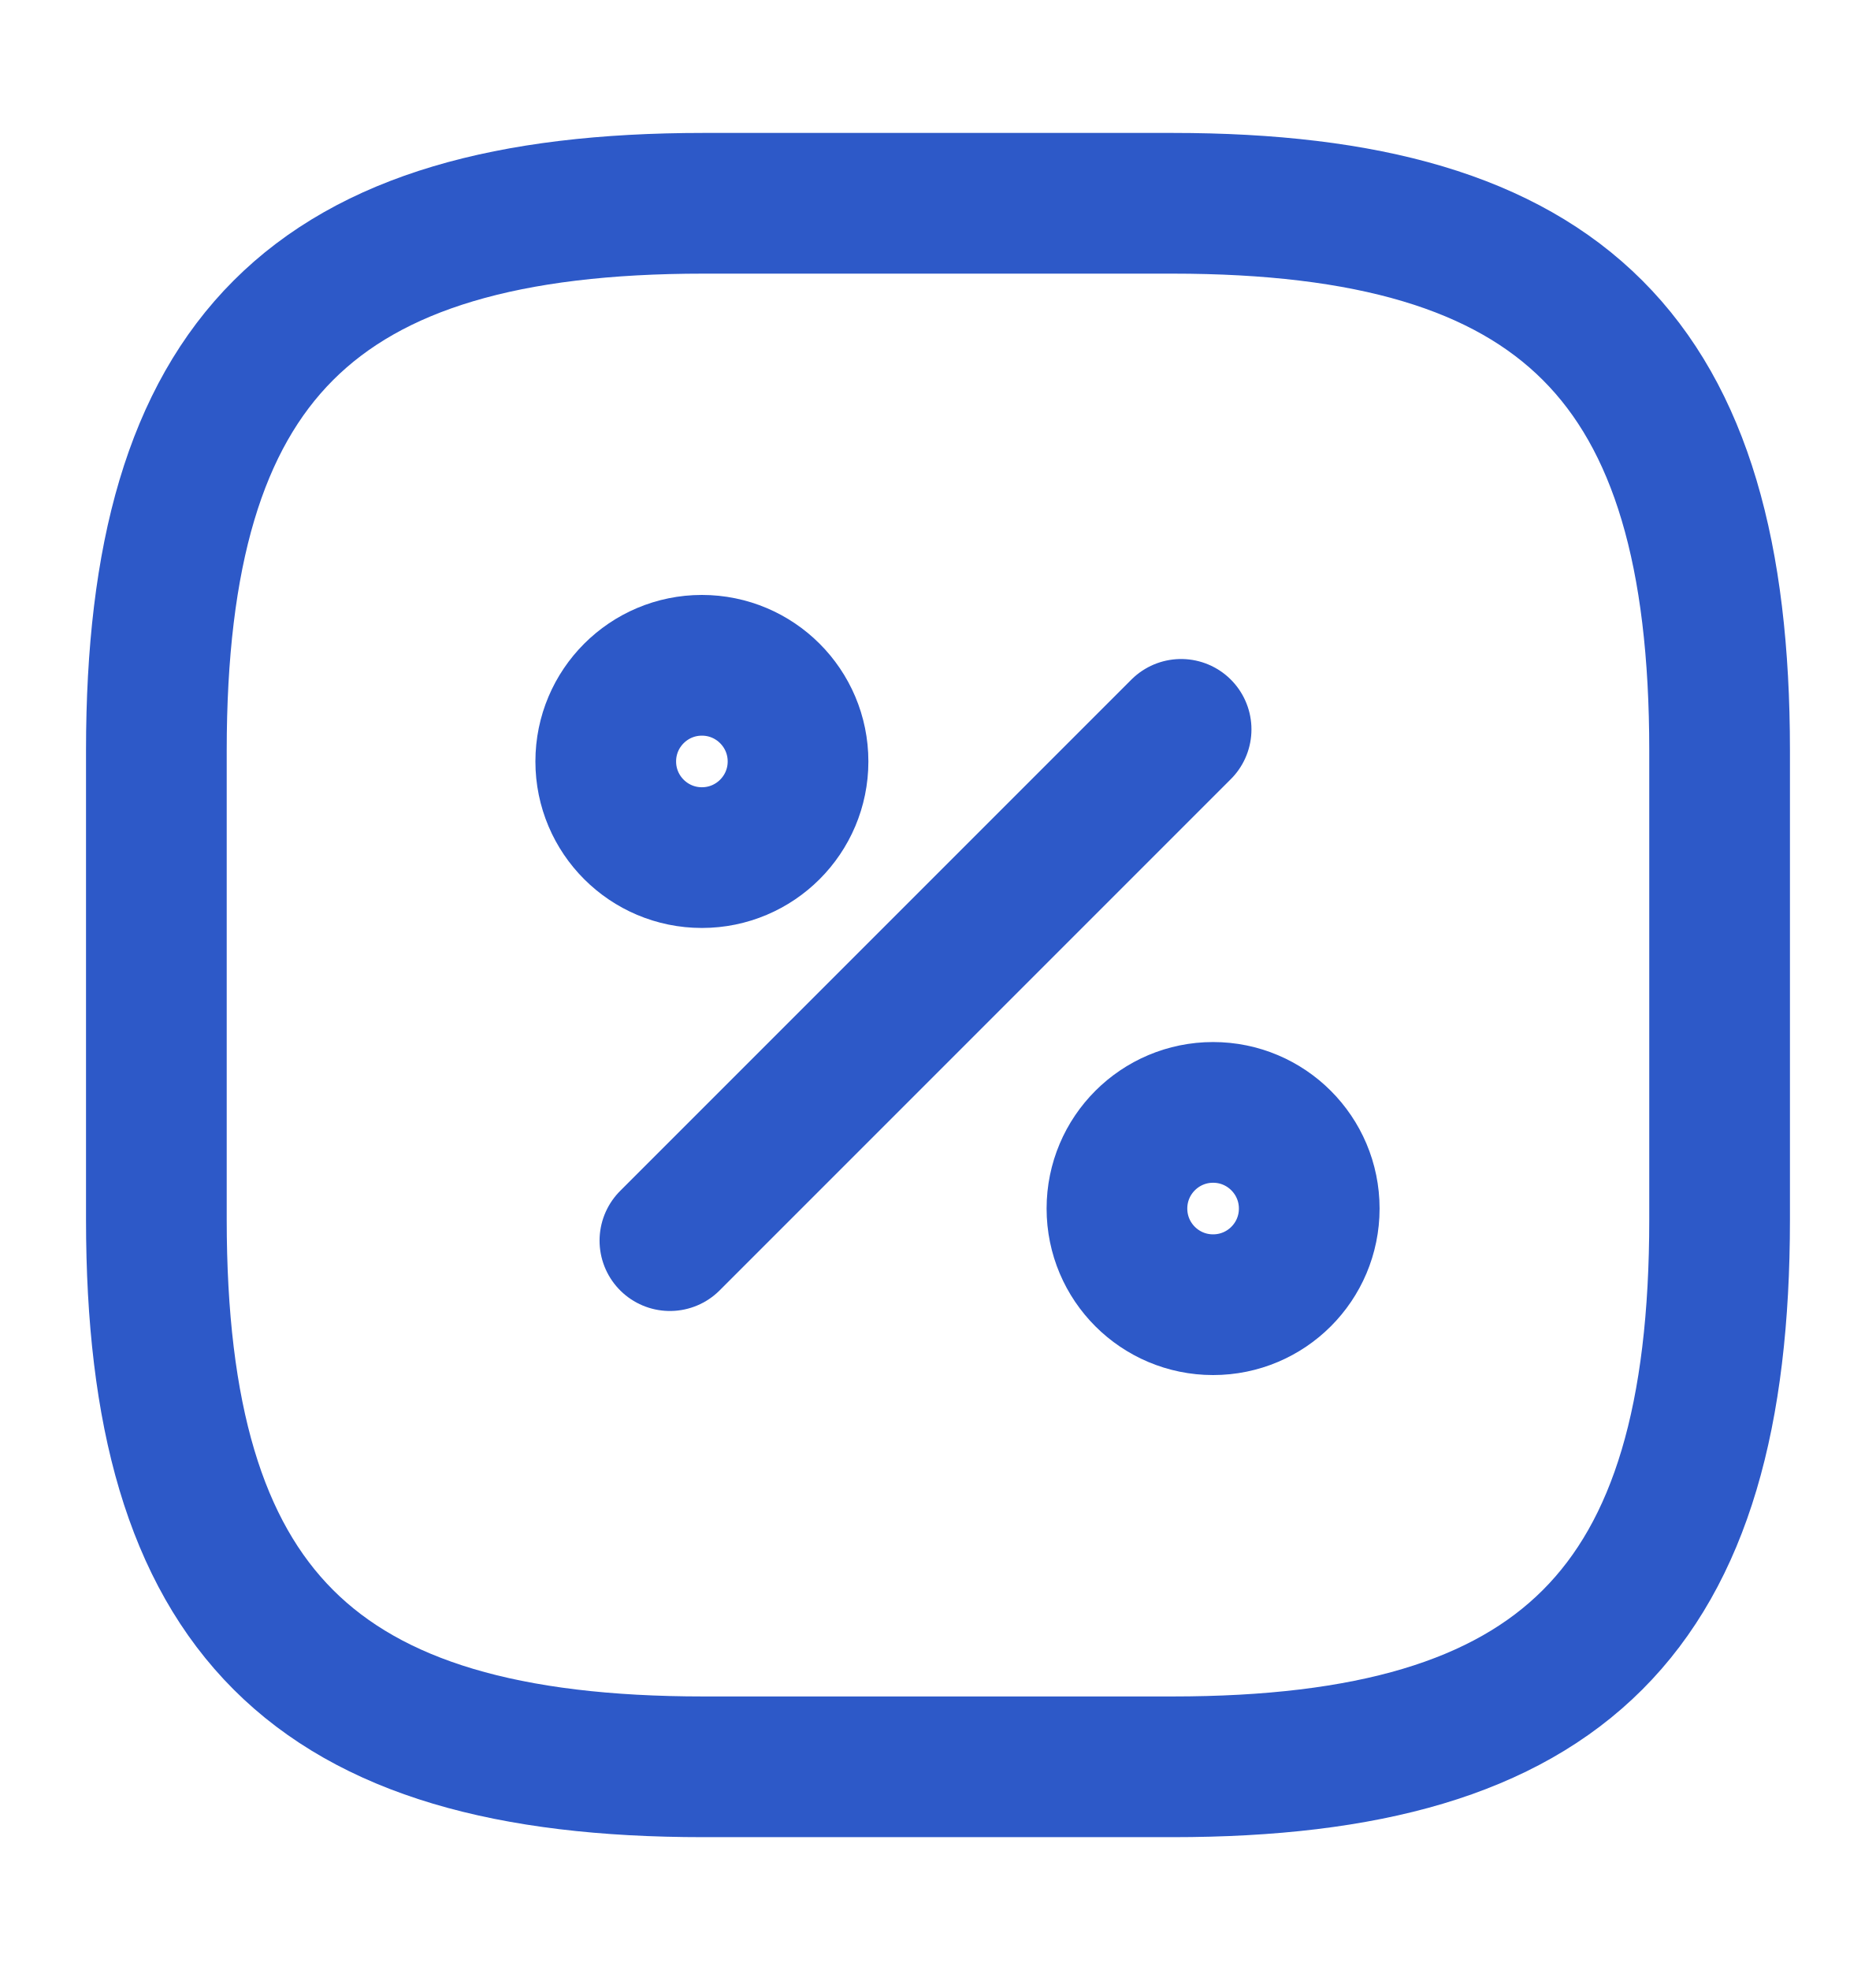
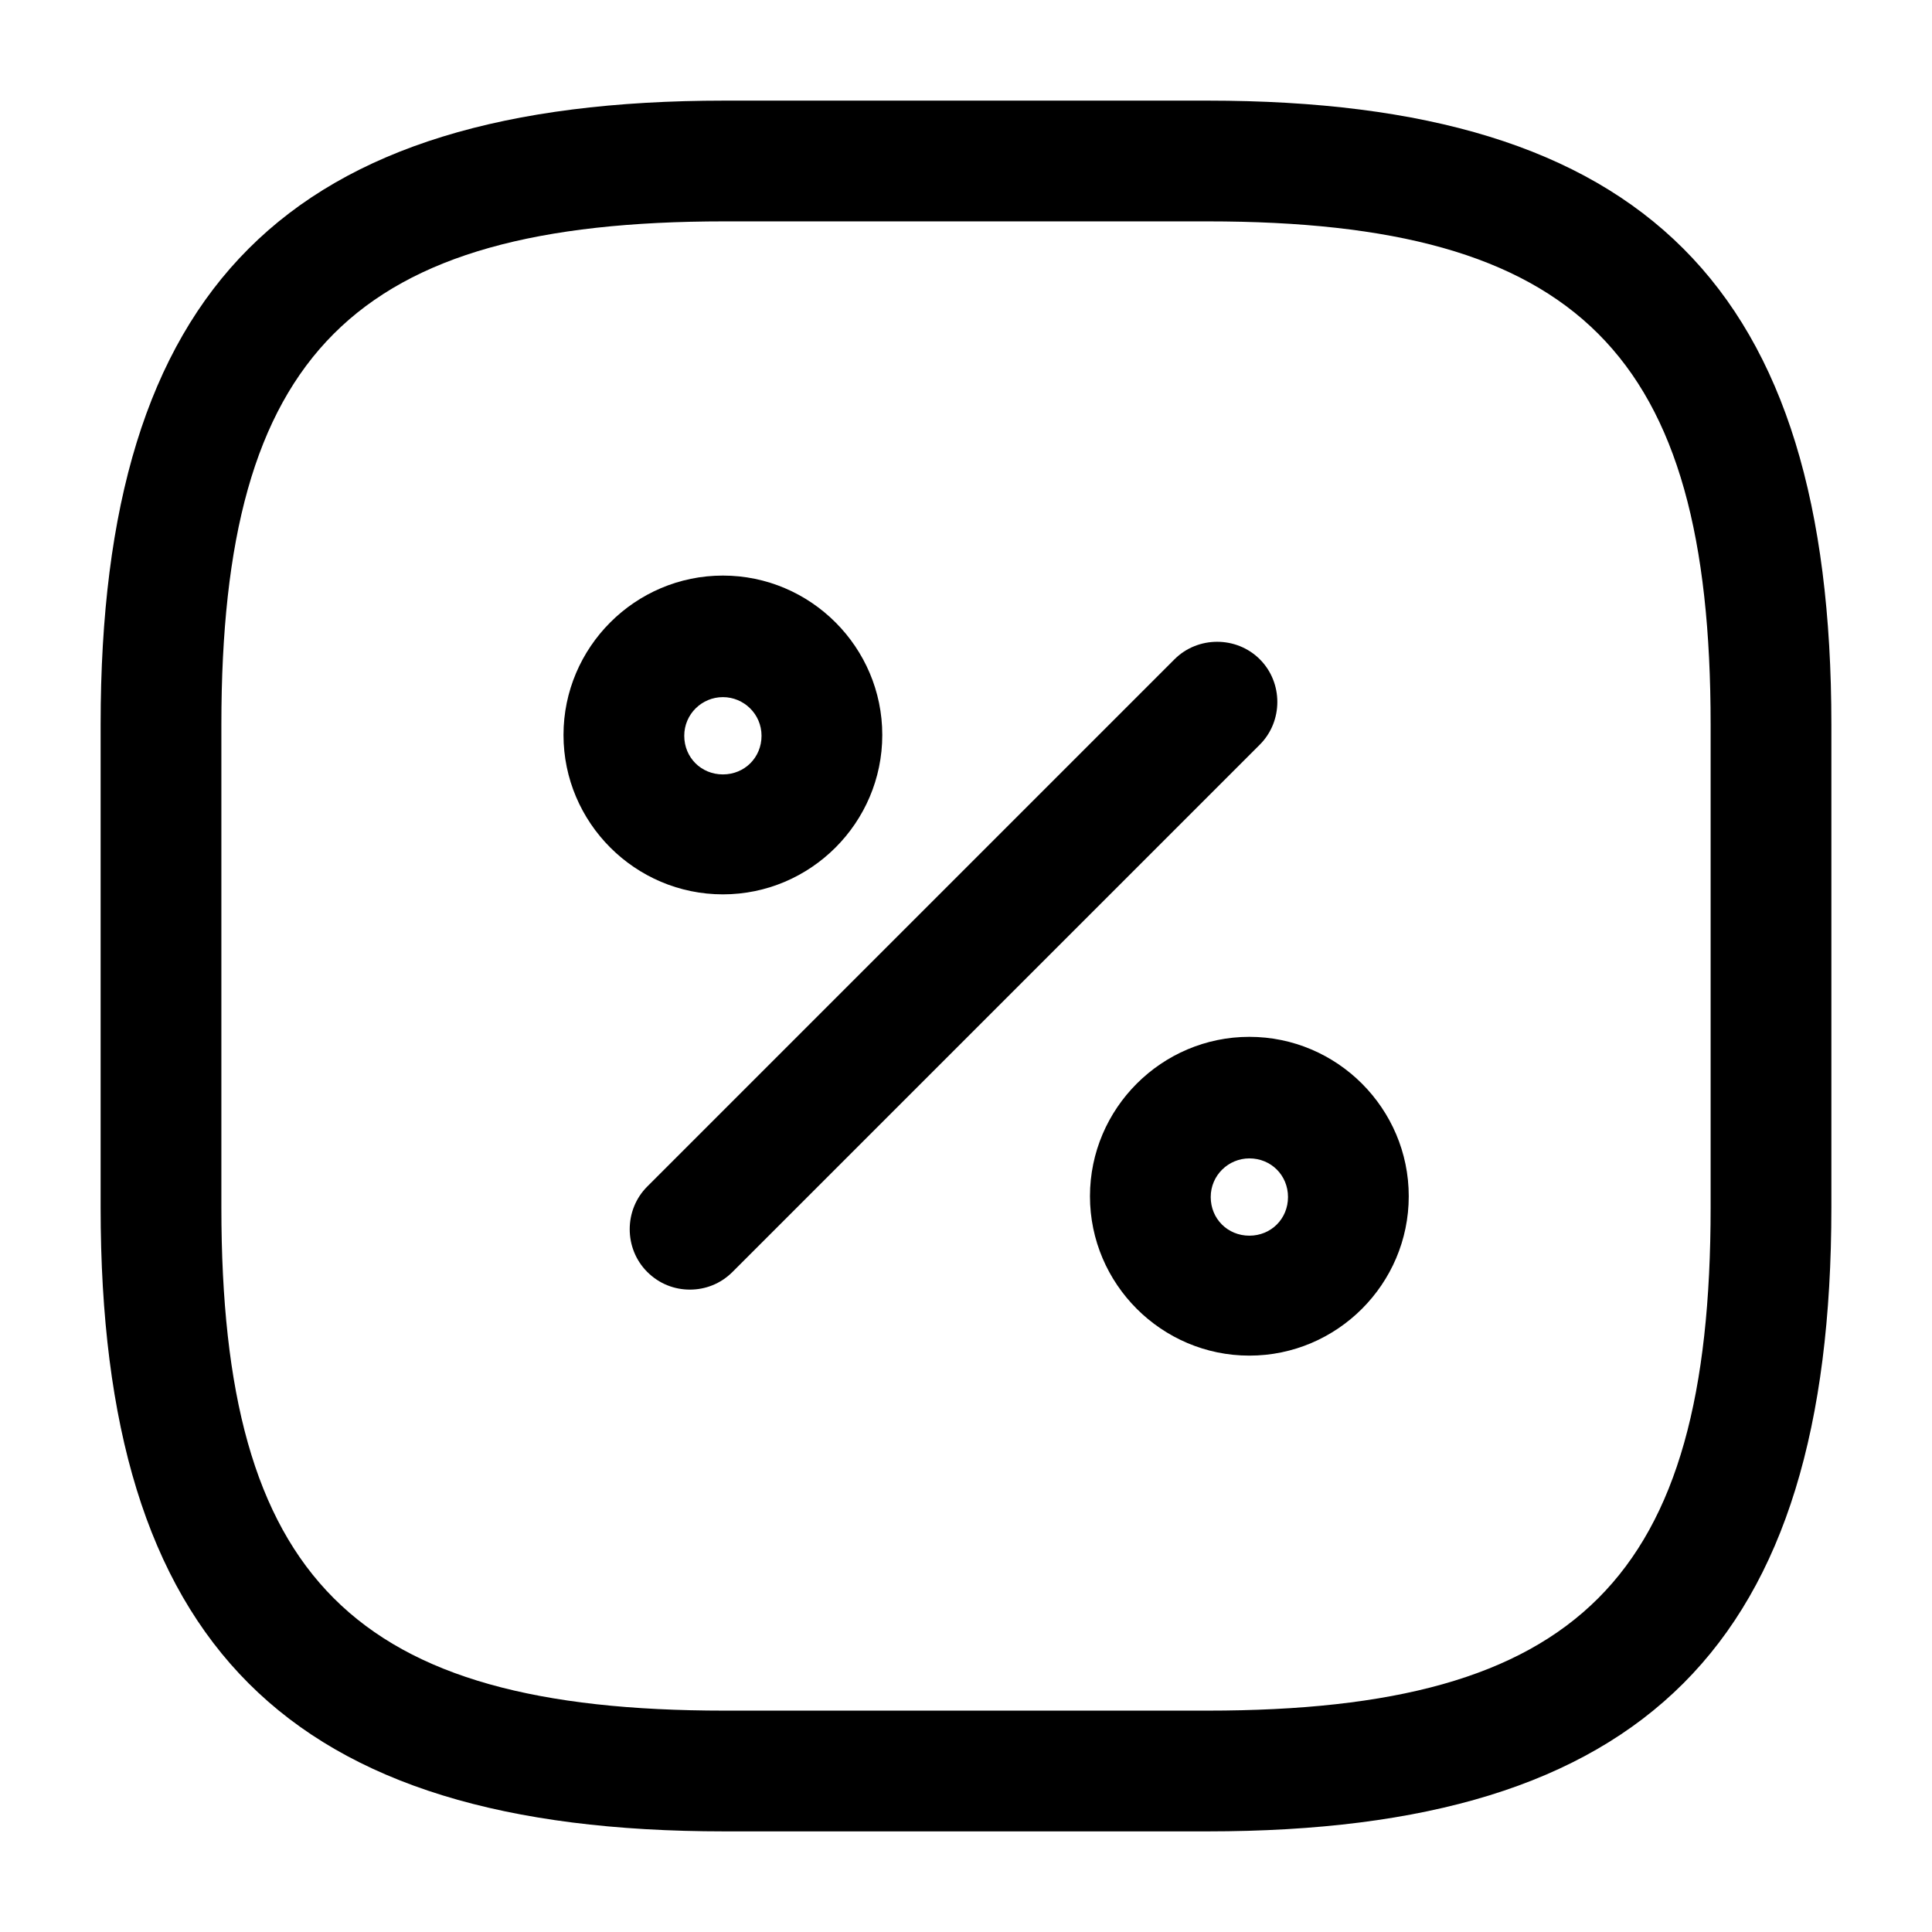
- <svg xmlns="http://www.w3.org/2000/svg" width="20" height="21" viewBox="0 0 20 21" fill="none">
-   <g id="vuesax/linear/percentage-square">
-     <path id="Vector" d="M7.5 2.167H12.5C16.667 2.167 18.333 3.834 18.333 8V13C18.333 17.167 16.667 18.834 12.5 18.834H7.5C3.333 18.834 1.667 17.167 1.667 13V8C1.667 3.834 3.333 2.167 7.5 2.167Z" stroke="#2D59C8" stroke-width="1.5" stroke-linecap="round" stroke-linejoin="round" />
-     <path id="Vector_2" d="M7.142 13.225L12.592 7.775" stroke="#2D59C8" stroke-width="1.5" stroke-linecap="round" stroke-linejoin="round" />
-     <path id="Vector_3" d="M7.483 9.142C8.049 9.142 8.508 8.683 8.508 8.117C8.508 7.551 8.049 7.092 7.483 7.092C6.917 7.092 6.458 7.551 6.458 8.117C6.458 8.683 6.917 9.142 7.483 9.142Z" stroke="#2D59C8" stroke-width="1.5" stroke-linecap="round" stroke-linejoin="round" />
-     <path id="Vector_4" d="M12.933 13.908C13.499 13.908 13.958 13.45 13.958 12.883C13.958 12.317 13.499 11.858 12.933 11.858C12.367 11.858 11.908 12.317 11.908 12.883C11.908 13.45 12.367 13.908 12.933 13.908Z" stroke="#2D59C8" stroke-width="1.5" stroke-linecap="round" stroke-linejoin="round" />
-   </g>
+ <svg xmlns="http://www.w3.org/2000/svg" width="24" height="24" viewBox="0 0 24 24">
+   <path d="M15 22.75H9C3.57 22.75 1.25 20.43 1.25 15V9C1.25 3.57 3.57 1.25 9 1.25H15C20.43 1.25 22.75 3.57 22.75 9V15C22.75 20.43 20.43 22.75 15 22.75ZM9 2.75C4.39 2.75 2.75 4.39 2.75 9V15C2.75 19.61 4.39 21.25 9 21.25H15C19.61 21.25 21.25 19.61 21.25 15V9C21.25 4.39 19.61 2.75 15 2.75H9Z" />
+   <path d="M8.57 16.02C8.38 16.02 8.19 15.95 8.04 15.8C7.75 15.51 7.75 15.03 8.04 14.74L14.59 8.19C14.88 7.9 15.36 7.9 15.65 8.19C15.94 8.48 15.94 8.96 15.65 9.25L9.1 15.8C8.95 15.95 8.76 16.02 8.57 16.02Z" />
+   <path d="M8.98 11.11C7.89 11.11 7 10.22 7 9.13C7 8.04 7.89 7.15 8.98 7.15C10.07 7.15 10.96 8.04 10.96 9.13C10.96 10.22 10.07 11.11 8.98 11.11ZM8.98 8.66C8.72 8.66 8.5 8.87 8.5 9.14C8.5 9.41 8.71 9.62 8.98 9.62C9.25 9.62 9.46 9.41 9.46 9.14C9.46 8.87 9.24 8.66 8.98 8.66Z" />
+   <path d="M15.52 16.84C14.43 16.84 13.54 15.95 13.54 14.86C13.54 13.77 14.43 12.88 15.52 12.88C16.61 12.88 17.5 13.77 17.5 14.86C17.5 15.95 16.61 16.84 15.52 16.84ZM15.52 14.39C15.26 14.39 15.04 14.6 15.04 14.87C15.04 15.14 15.25 15.35 15.52 15.35C15.79 15.35 16 15.14 16 14.87C16 14.6 15.79 14.39 15.52 14.39Z" />
</svg>
